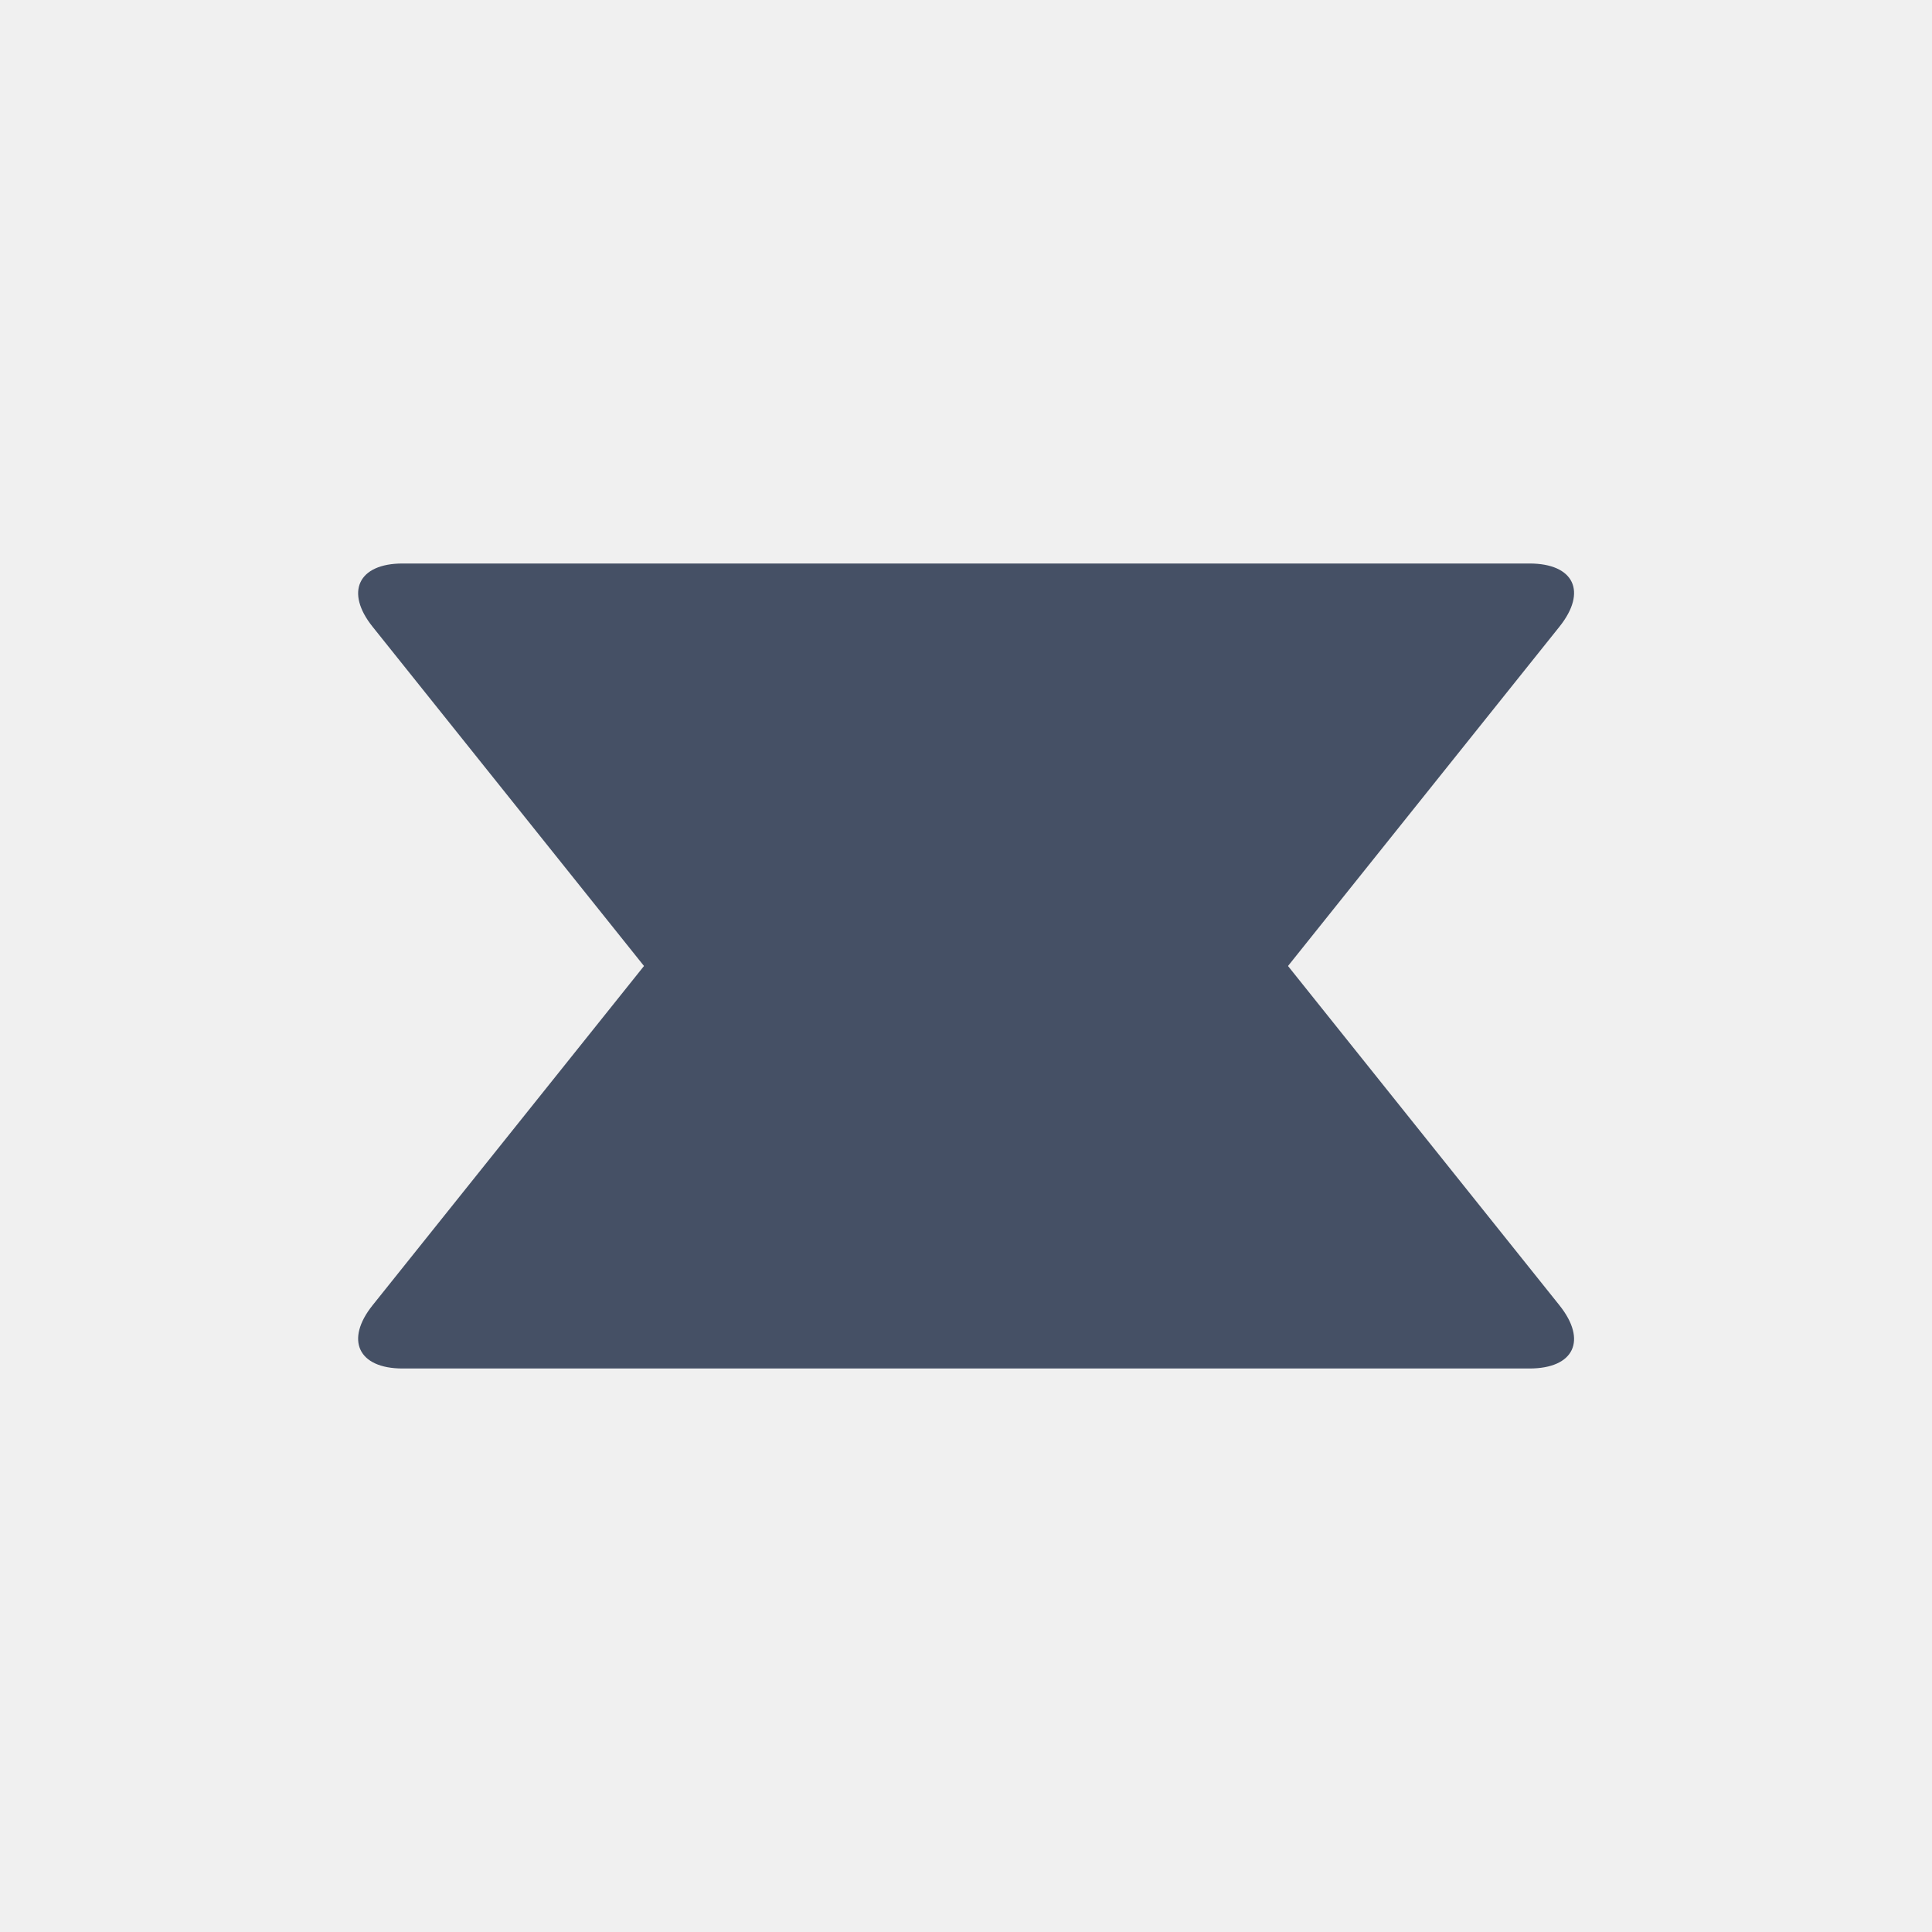
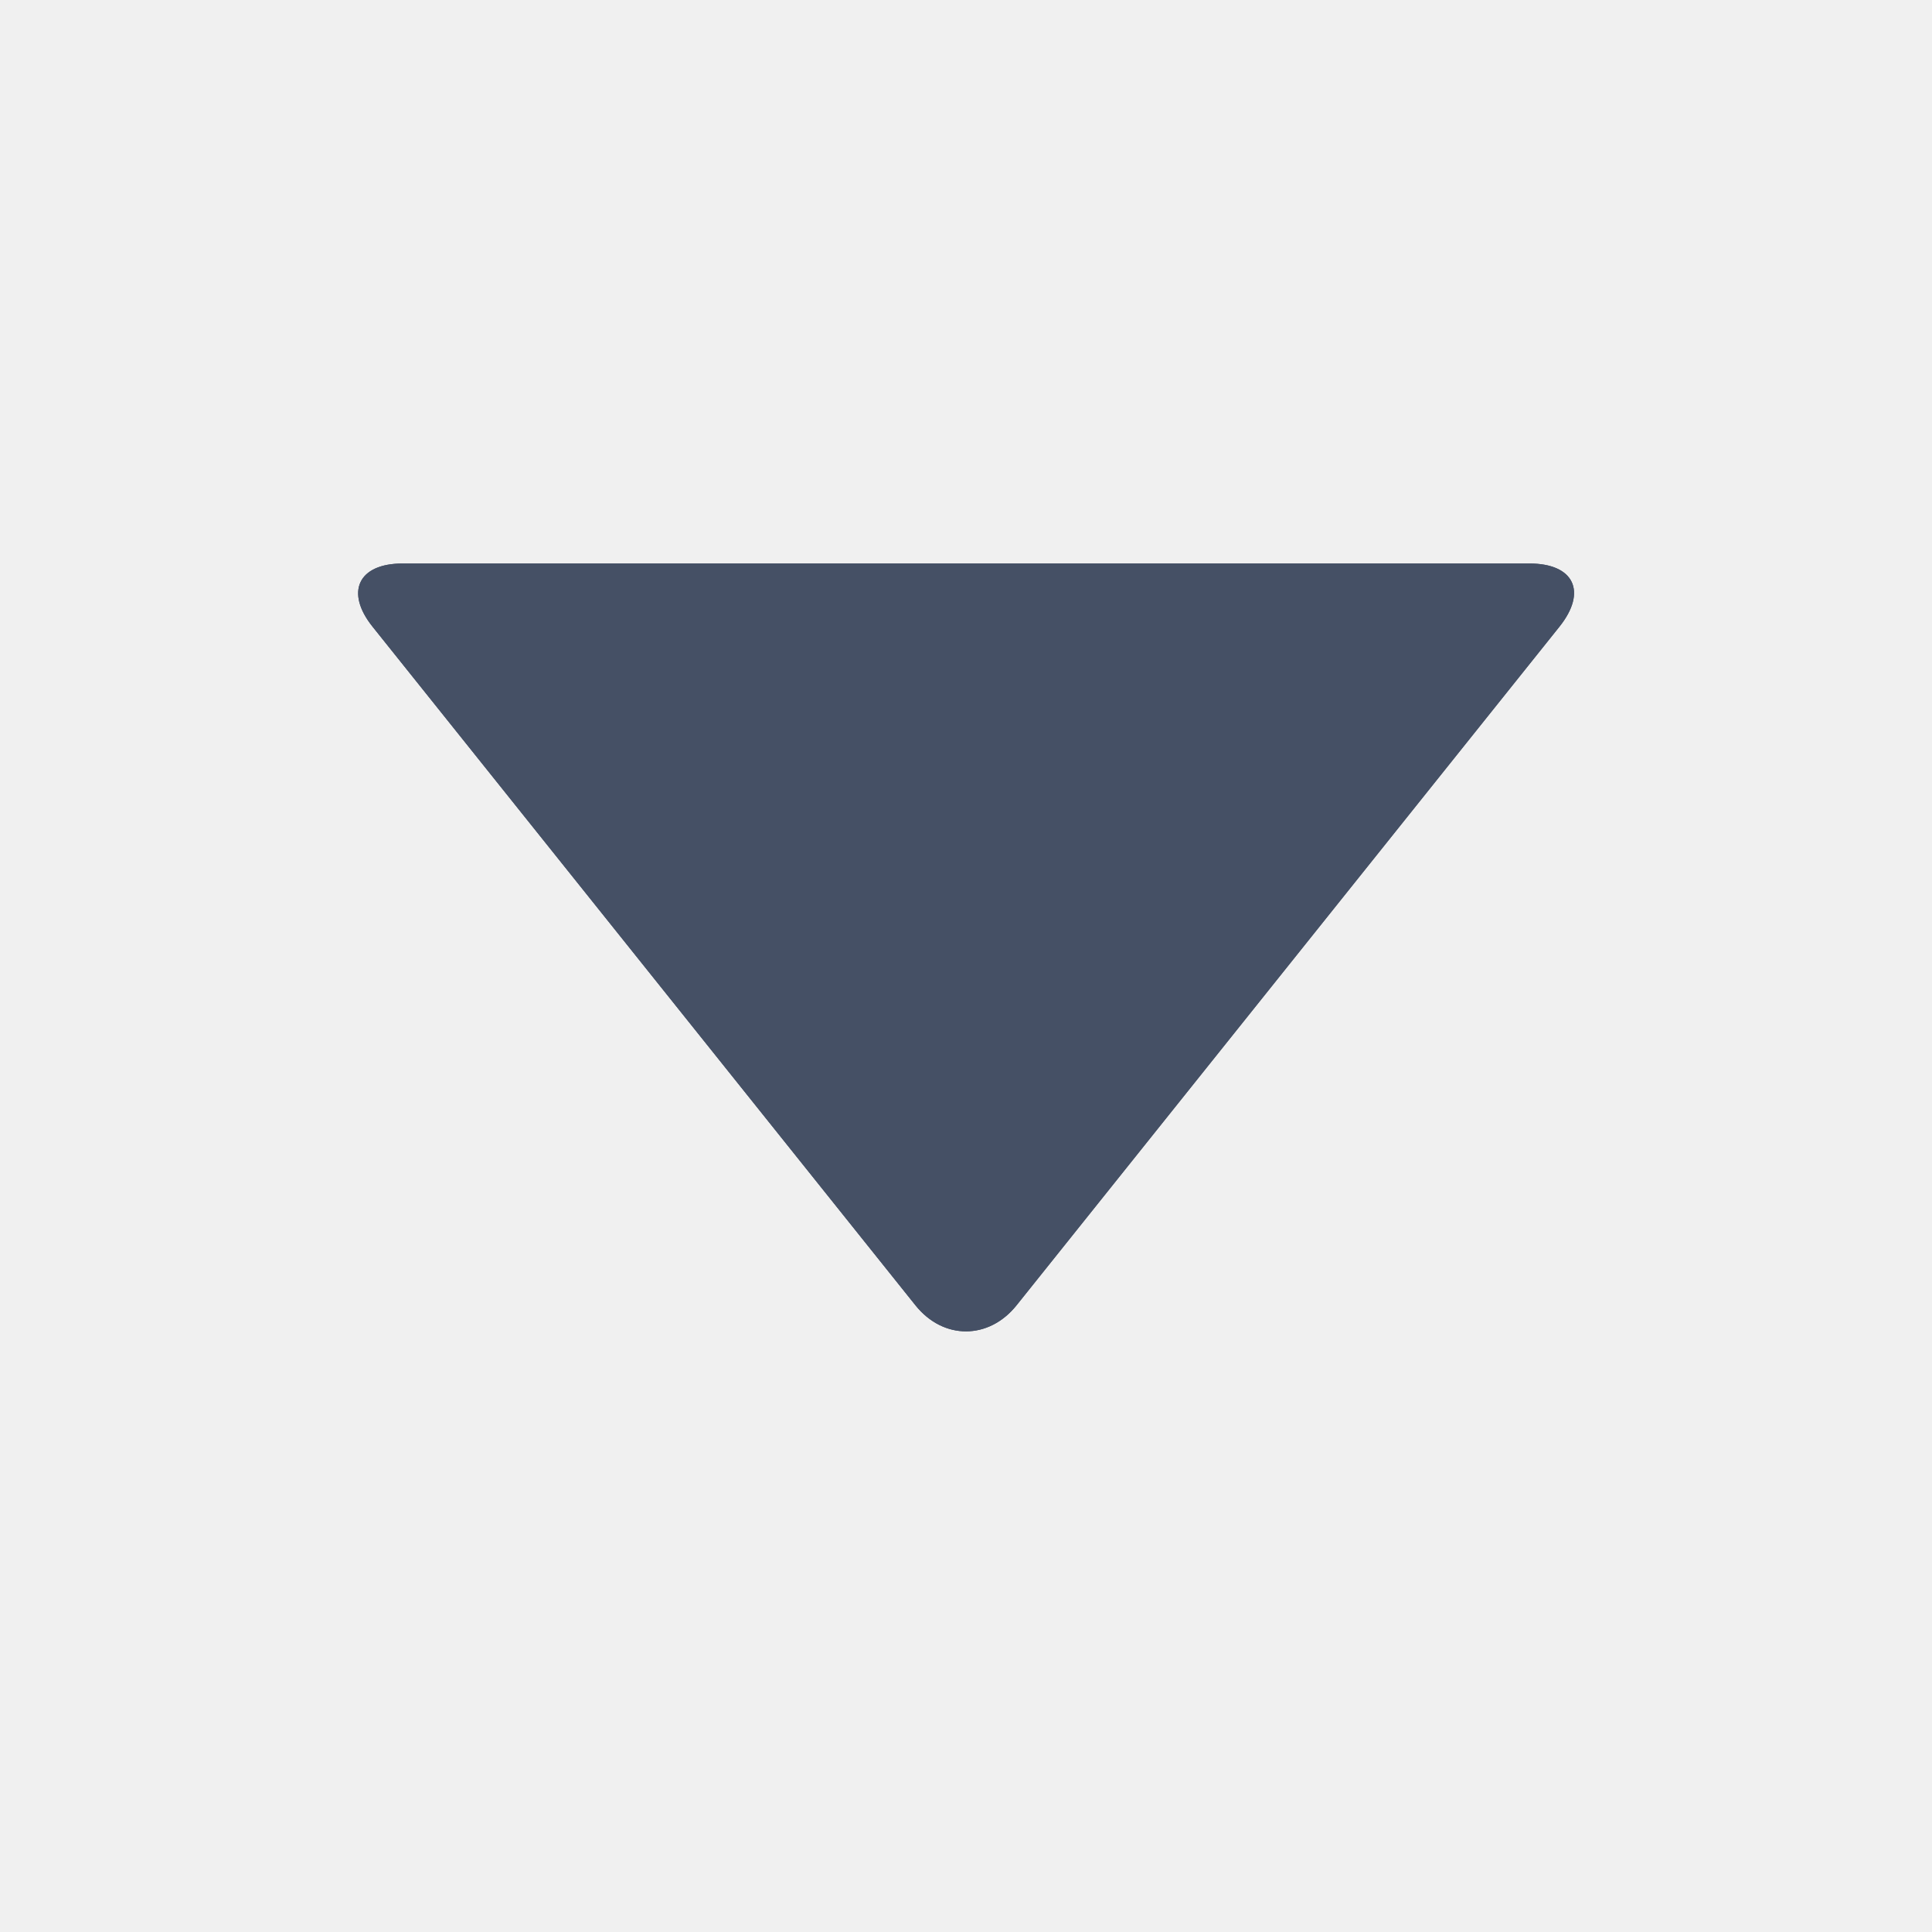
<svg xmlns="http://www.w3.org/2000/svg" xmlns:xlink="http://www.w3.org/1999/xlink" width="24px" height="24px" viewBox="0 0 24 24" version="1.1">
  <defs>
-     <path d="M11.372,7.785 C11.719,7.351 12.285,7.356 12.628,7.785 L19.372,16.215 C19.719,16.649 19.555,17 18.999,17 L5.001,17 C4.448,17 4.285,16.644 4.628,16.215 L11.372,7.785 Z" id="path-1" />
+     <path d="M11.372,16.215 L4.628,7.785 C4.285,7.356 4.448,7 5.001,7 L18.999,7 C19.555,7 19.719,7.351 19.372,7.785 L12.628,16.215 C12.285,16.644 11.719,16.649 11.372,16.215 Z" id="path-1" />
  </defs>
  <g id="Symbols" stroke="none" stroke-width="1" fill="none" fill-rule="evenodd">
    <g id="Icons-/-General-/-24-/-Arrow-Drop-Down">
      <mask id="mask-2" fill="white">
        <use xlink:href="#path-1" />
      </mask>
-       <use id="Arrow" fill="#455065" transform="translate(12, 12) scale(1, -1) translate(-12, -12) " xlink:href="#path-1" />
+       <use id="Arrow" fill="#455065" xlink:href="#path-1" />
      <g id="Colors-/-305-Dark-Grey" mask="url(#mask-2)" fill="#455065">
        <rect id="Rectangle" x="0" y="0" width="24" height="24" />
      </g>
    </g>
  </g>
</svg>
